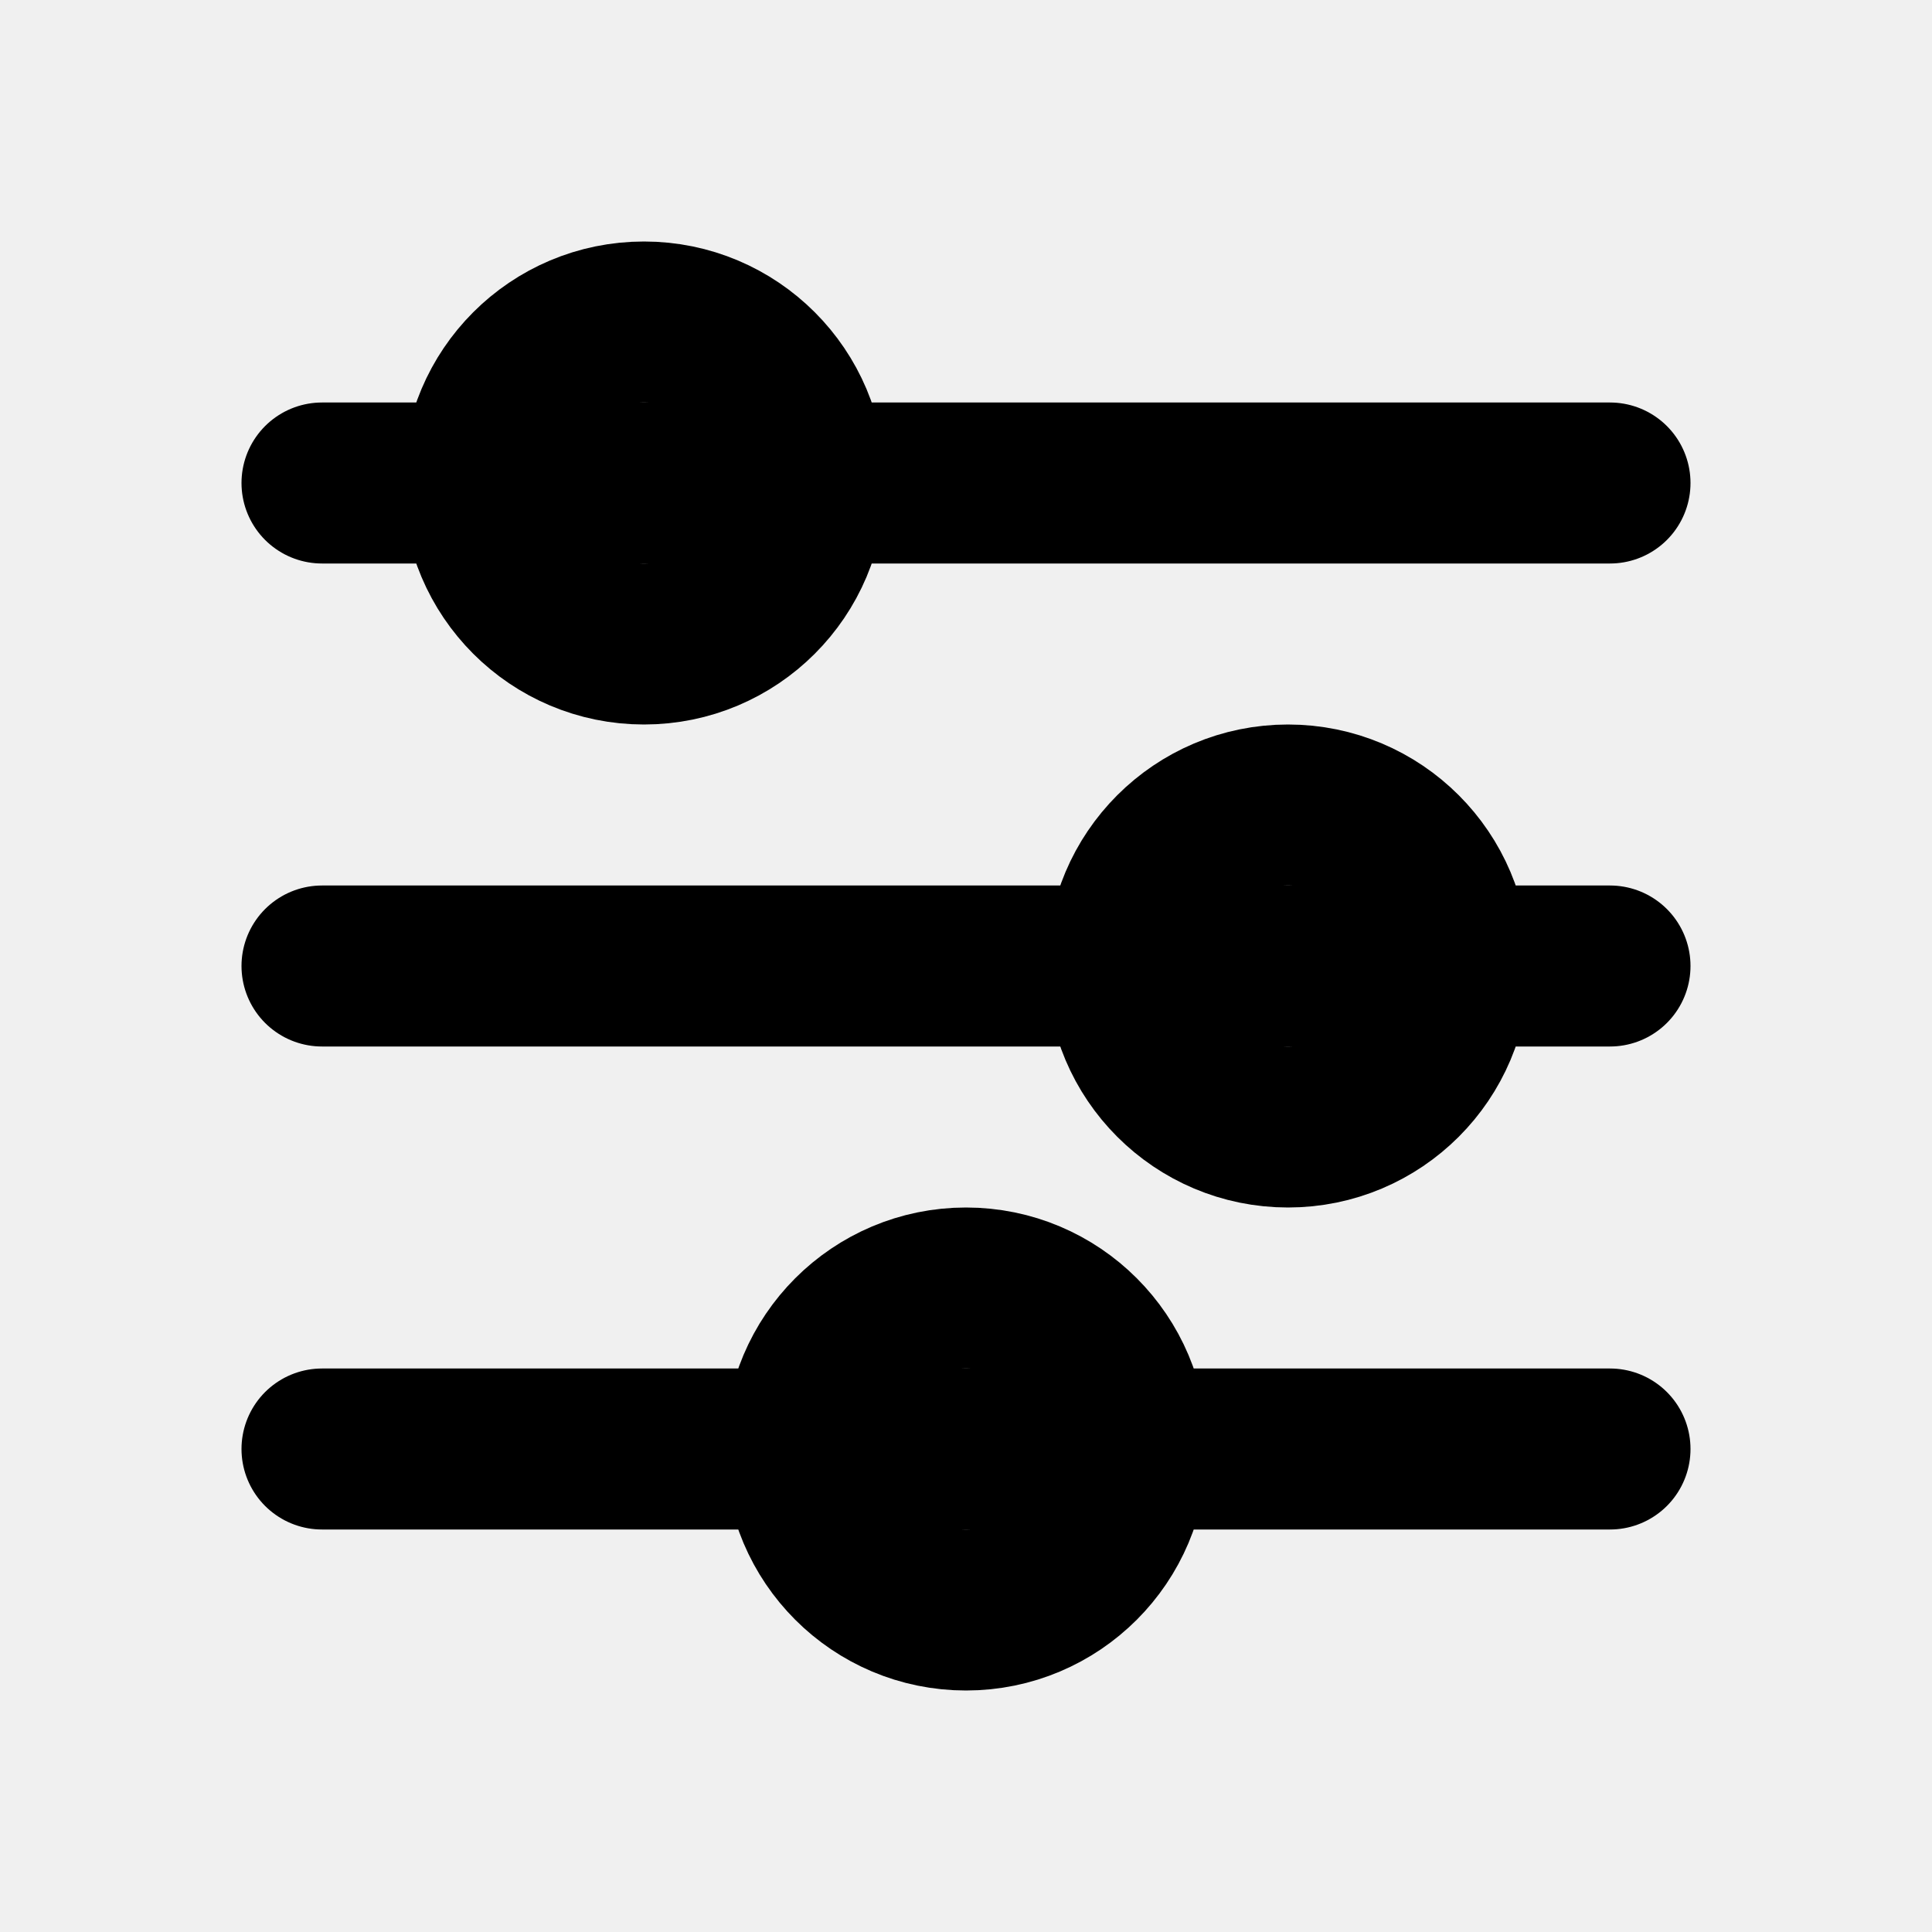
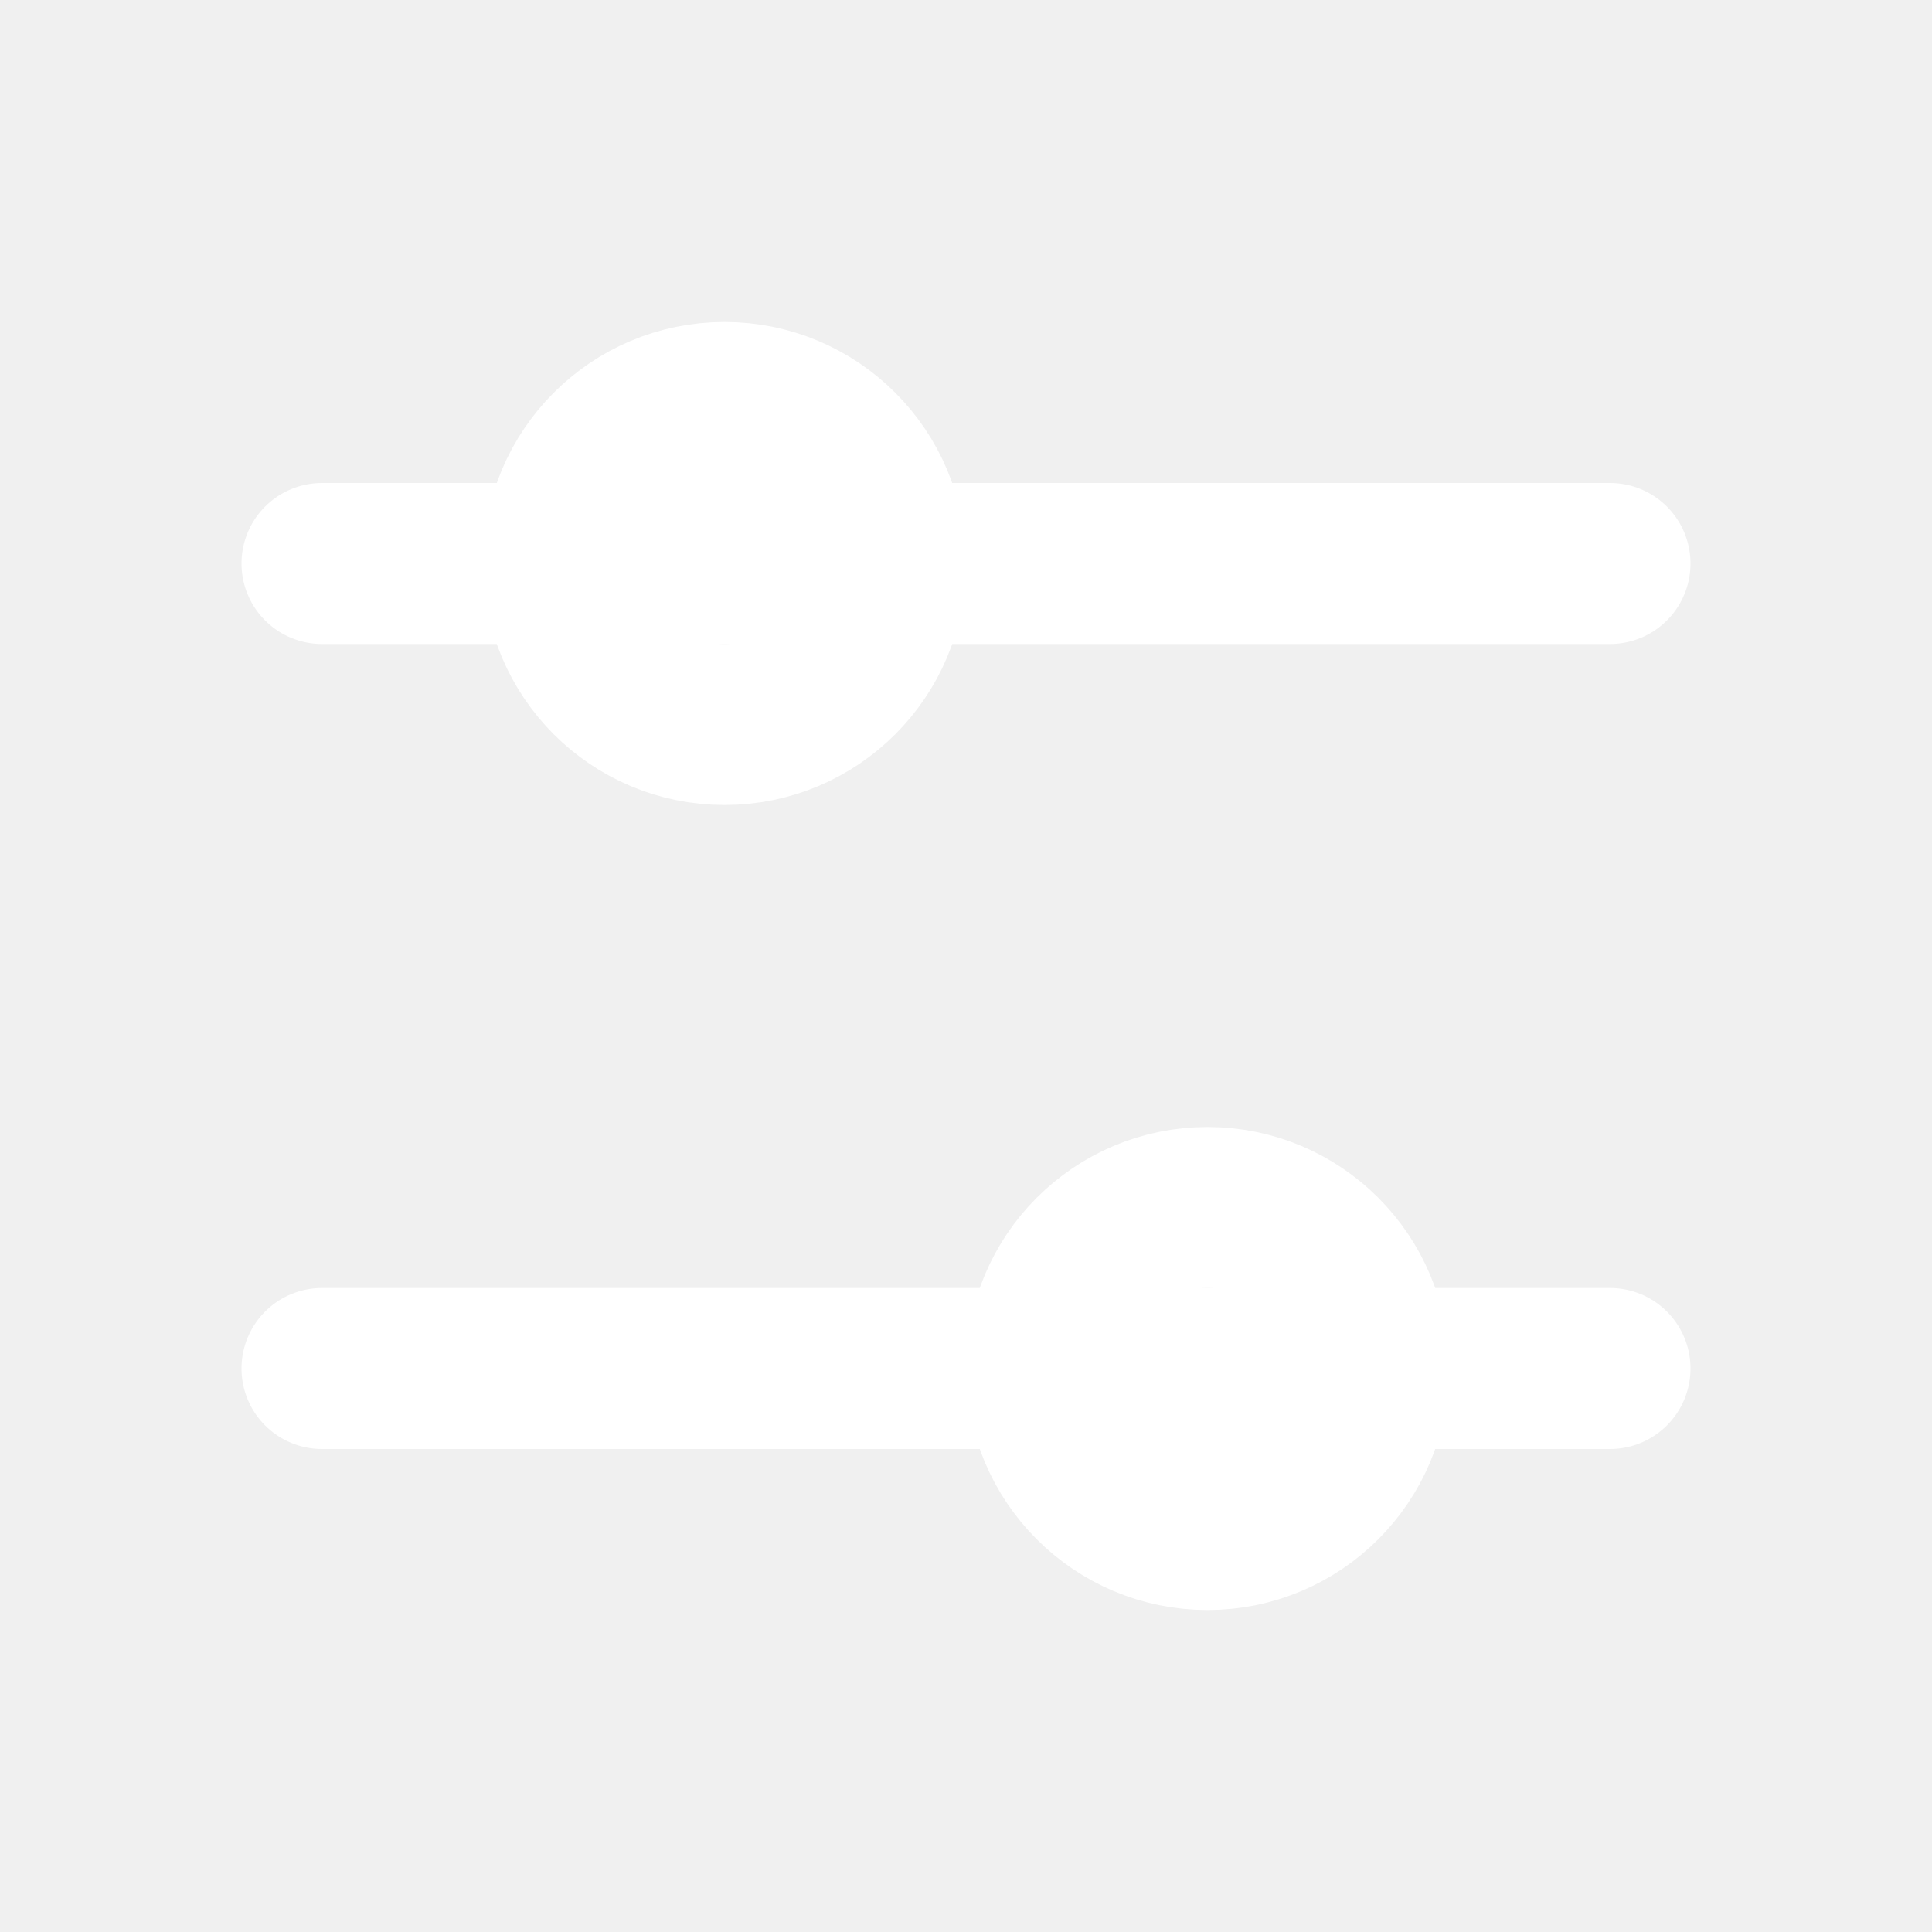
- <svg xmlns="http://www.w3.org/2000/svg" width="24" height="24" viewBox="0 0 24 24" fill="none" stroke="currentColor" stroke-width="2" stroke-linecap="round" stroke-linejoin="round">
-   <line x1="4" y1="6" x2="20" y2="6" />
-   <line x1="4" y1="12" x2="20" y2="12" />
-   <line x1="4" y1="18" x2="20" y2="18" />
-   <circle cx="8" cy="6" r="2" />
-   <circle cx="16" cy="12" r="2" />
-   <circle cx="12" cy="18" r="2" />
+ <svg xmlns="http://www.w3.org/2000/svg" width="24" height="24" viewBox="0 0 24 24" fill="none" stroke="#fff" stroke-width="2" stroke-linecap="round" stroke-linejoin="round">
+   <line x1="4" y1="7" x2="20" y2="7" />
+   <line x1="4" y1="17" x2="20" y2="17" />
+   <circle cx="9" cy="7" r="2" />
+   <circle cx="15" cy="17" r="2" />
</svg>
